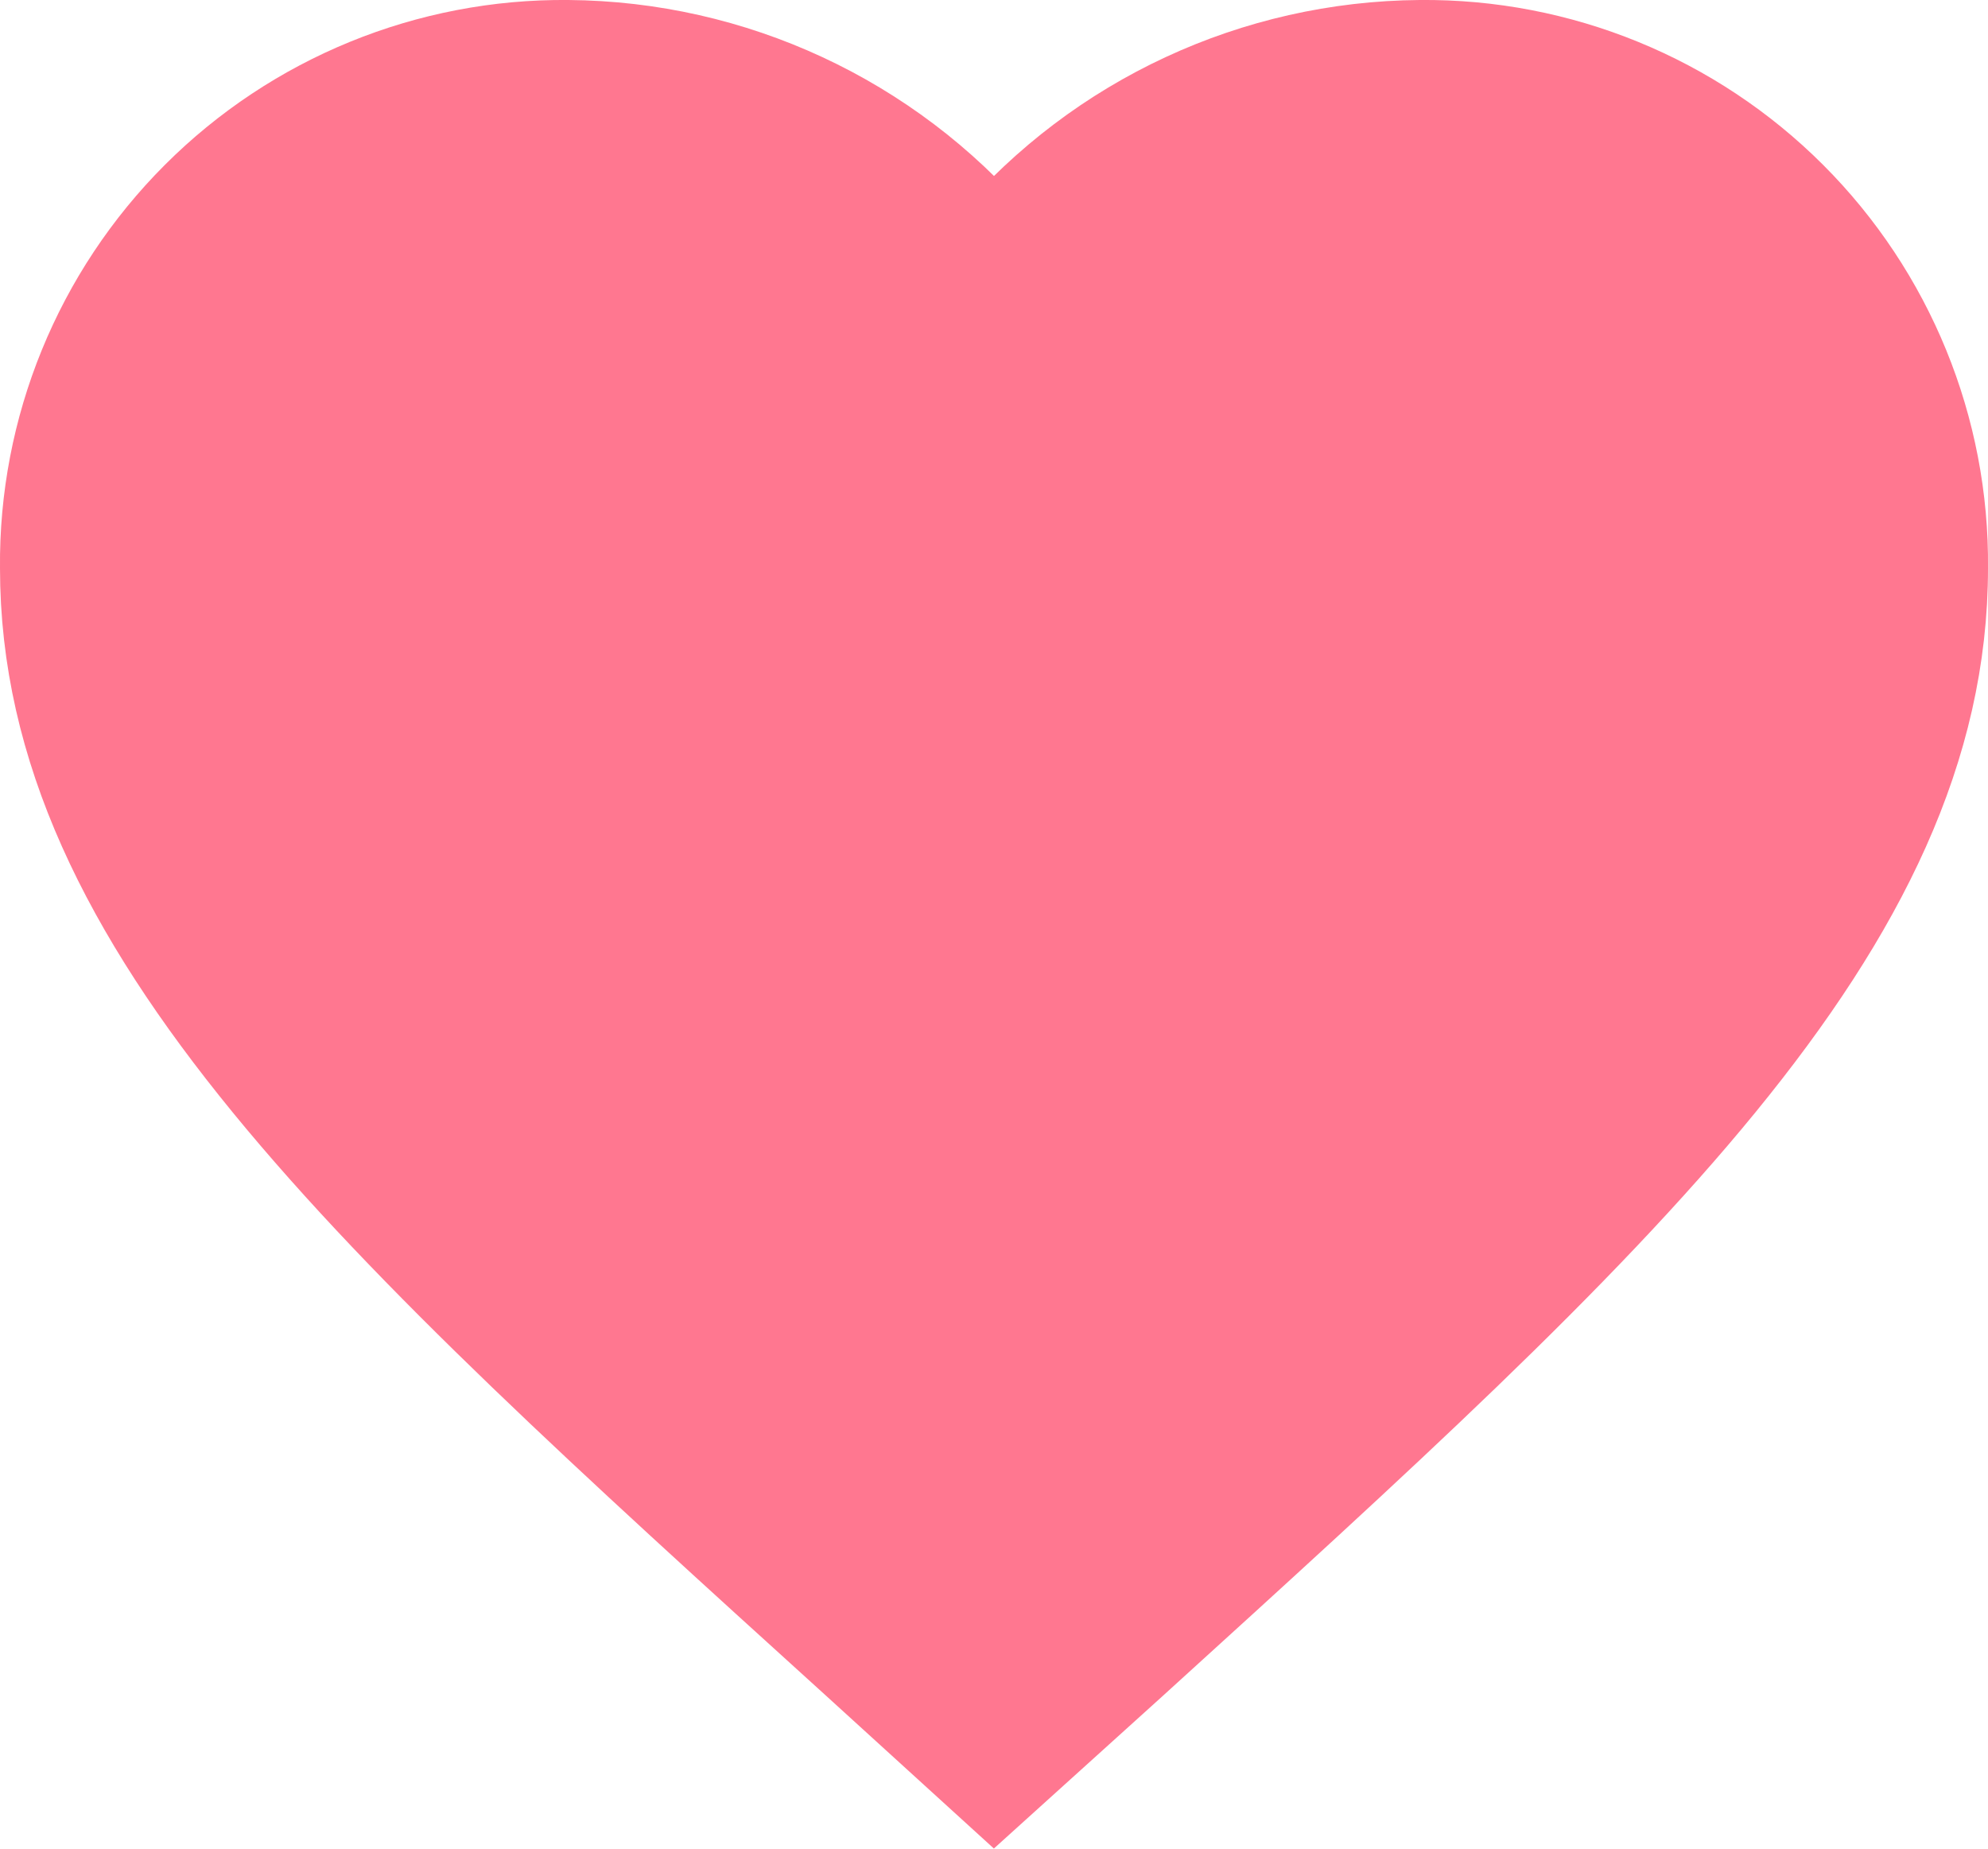
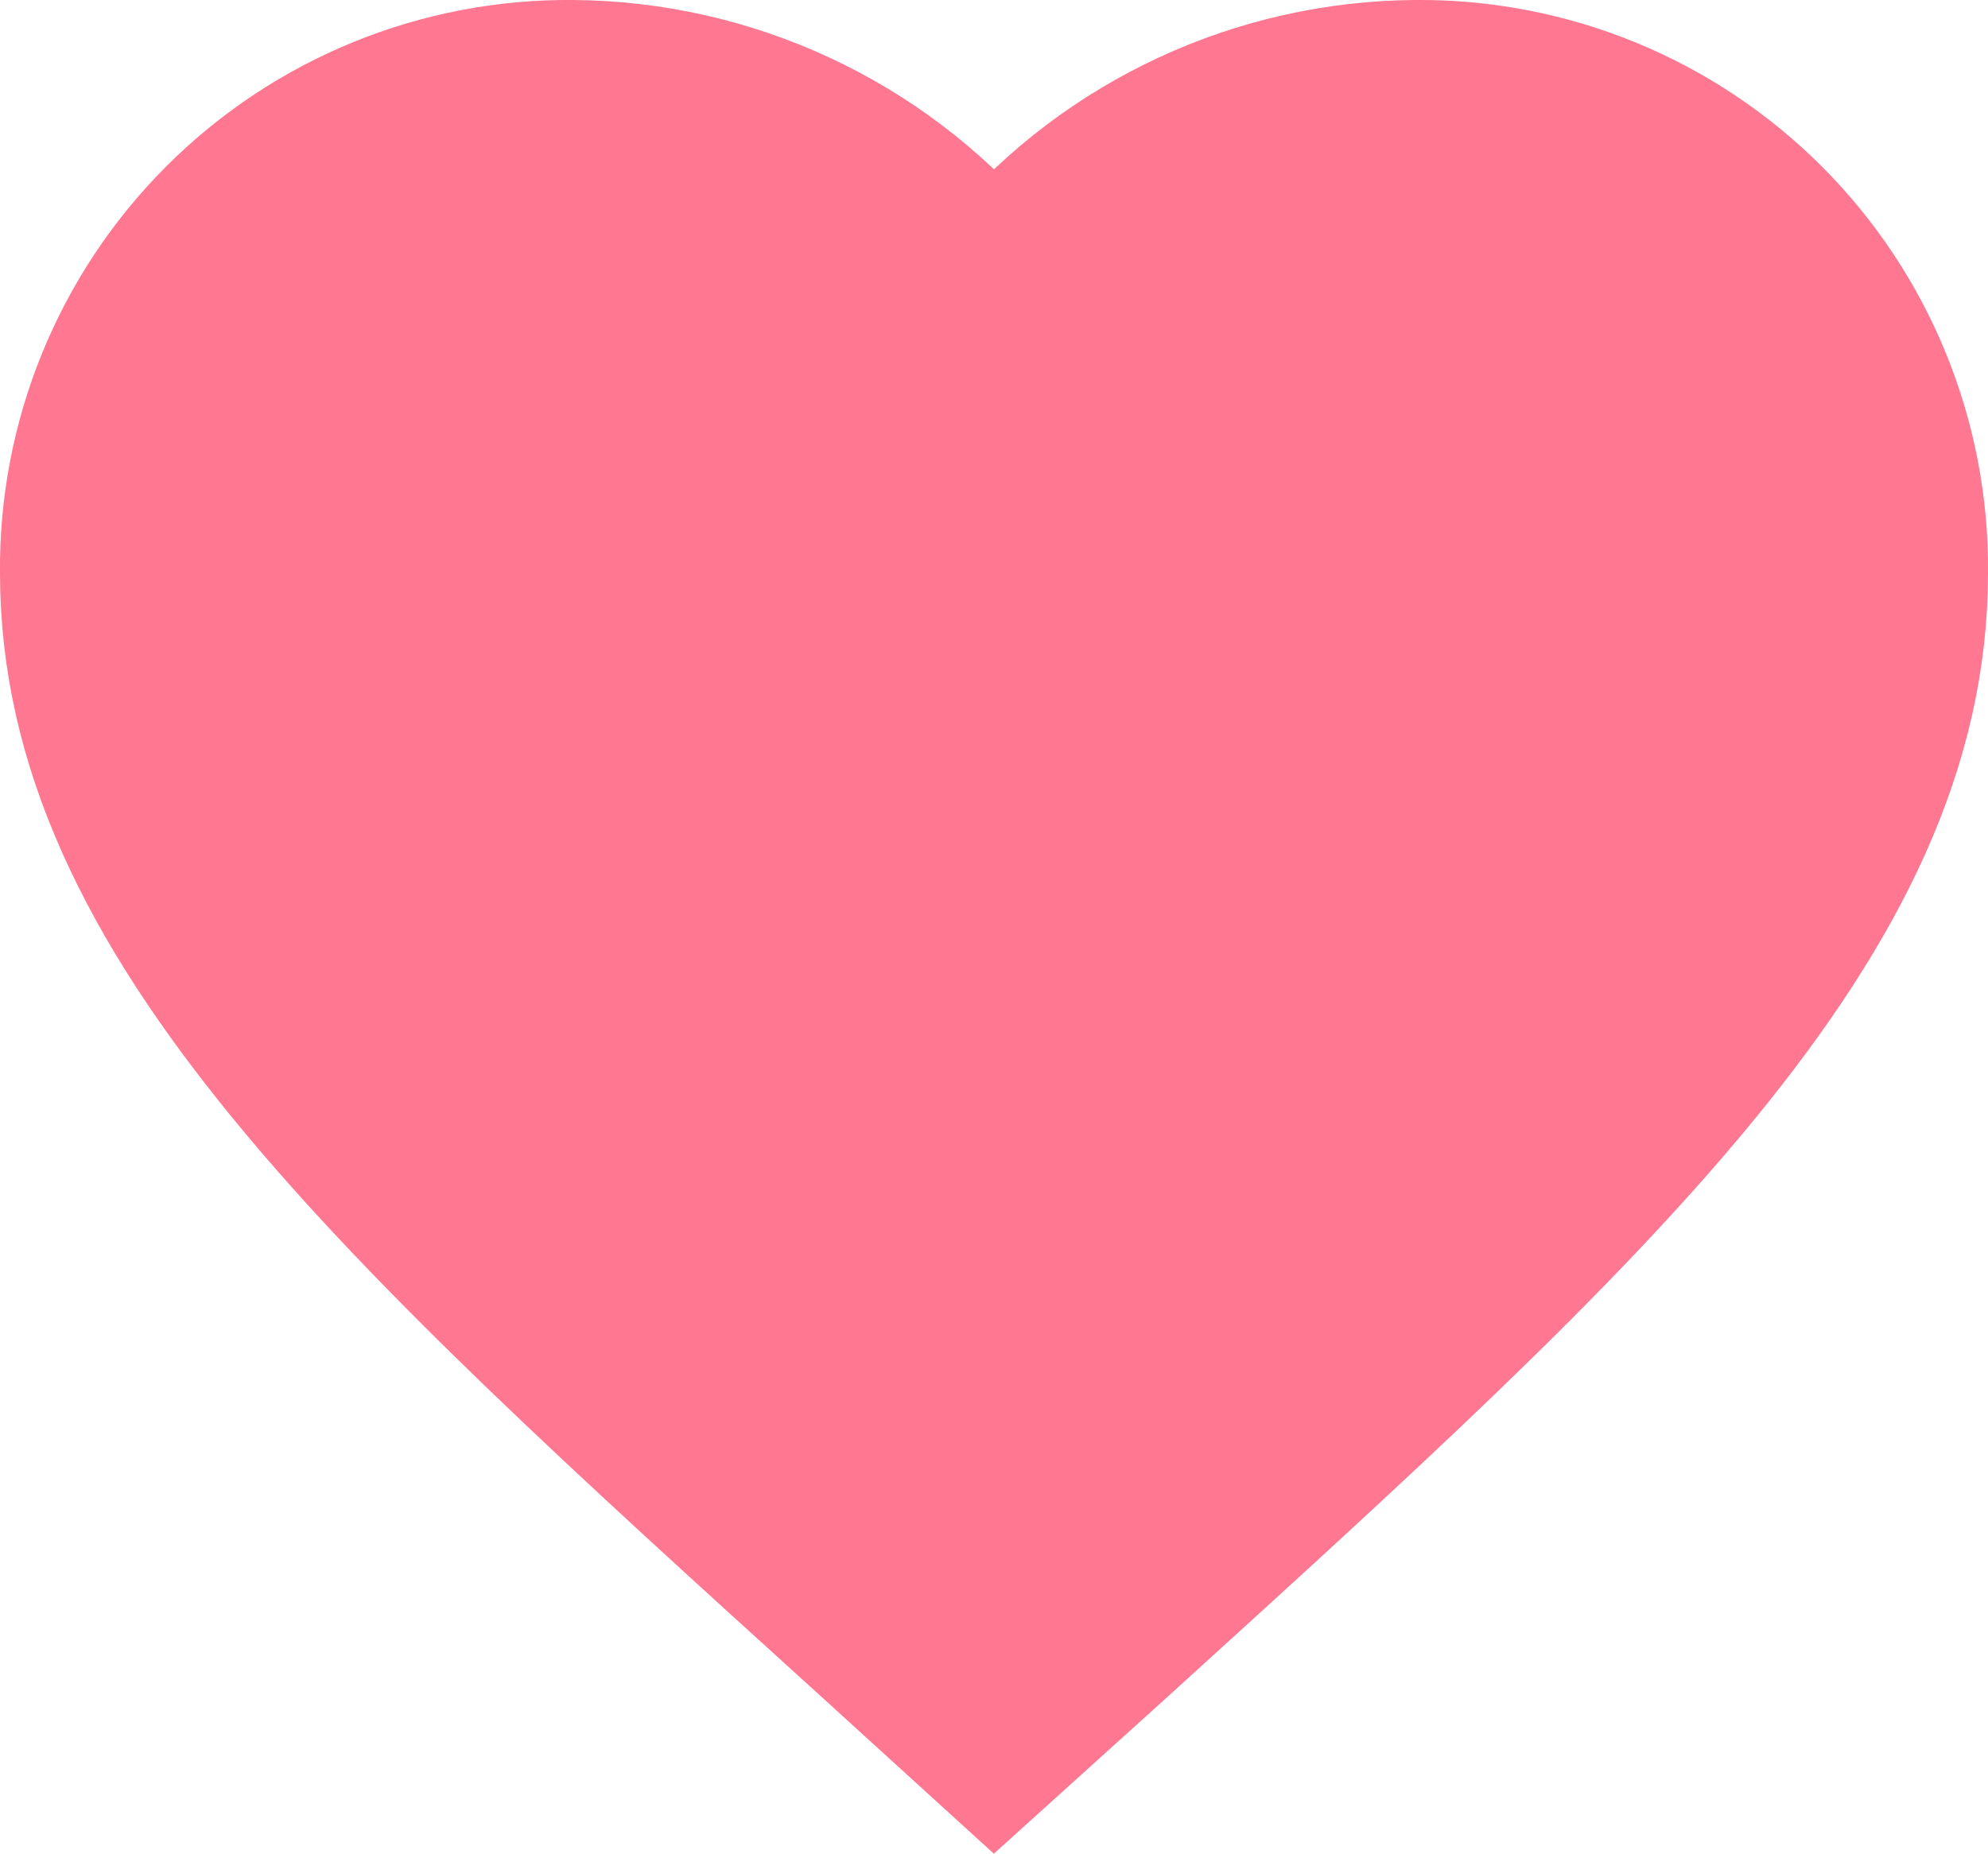
- <svg xmlns="http://www.w3.org/2000/svg" width="21" height="19.525" viewBox="0 0 21 19.525">
-   <path id="Path_4" data-name="Path 4" d="M12,21.35l-1.45-1.32C5.4,15.36,2,12.28,2,8.5A5.447,5.447,0,0,1,7.5,3,5.988,5.988,0,0,1,12,5.09,5.988,5.988,0,0,1,16.5,3,5.447,5.447,0,0,1,22,8.5c0,3.78-3.4,6.86-8.55,11.54Z" transform="translate(-1.5 -2.5)" fill="#ff7790" stroke="#ff7790" stroke-width="1" />
+ <svg xmlns="http://www.w3.org/2000/svg" width="17" height="15.855" viewBox="0 0 17 15.855">
+   <path id="Path_4" data-name="Path 4" d="M10,17.68,8.84,16.624C4.72,12.888,2,10.424,2,7.4A4.357,4.357,0,0,1,6.4,3,4.791,4.791,0,0,1,10,4.672,4.791,4.791,0,0,1,13.6,3,4.357,4.357,0,0,1,18,7.4c0,3.024-2.72,5.488-6.84,9.232Z" transform="translate(-1.5 -2.5)" fill="#ff7790" stroke="#ff7790" stroke-width="1" />
</svg>
